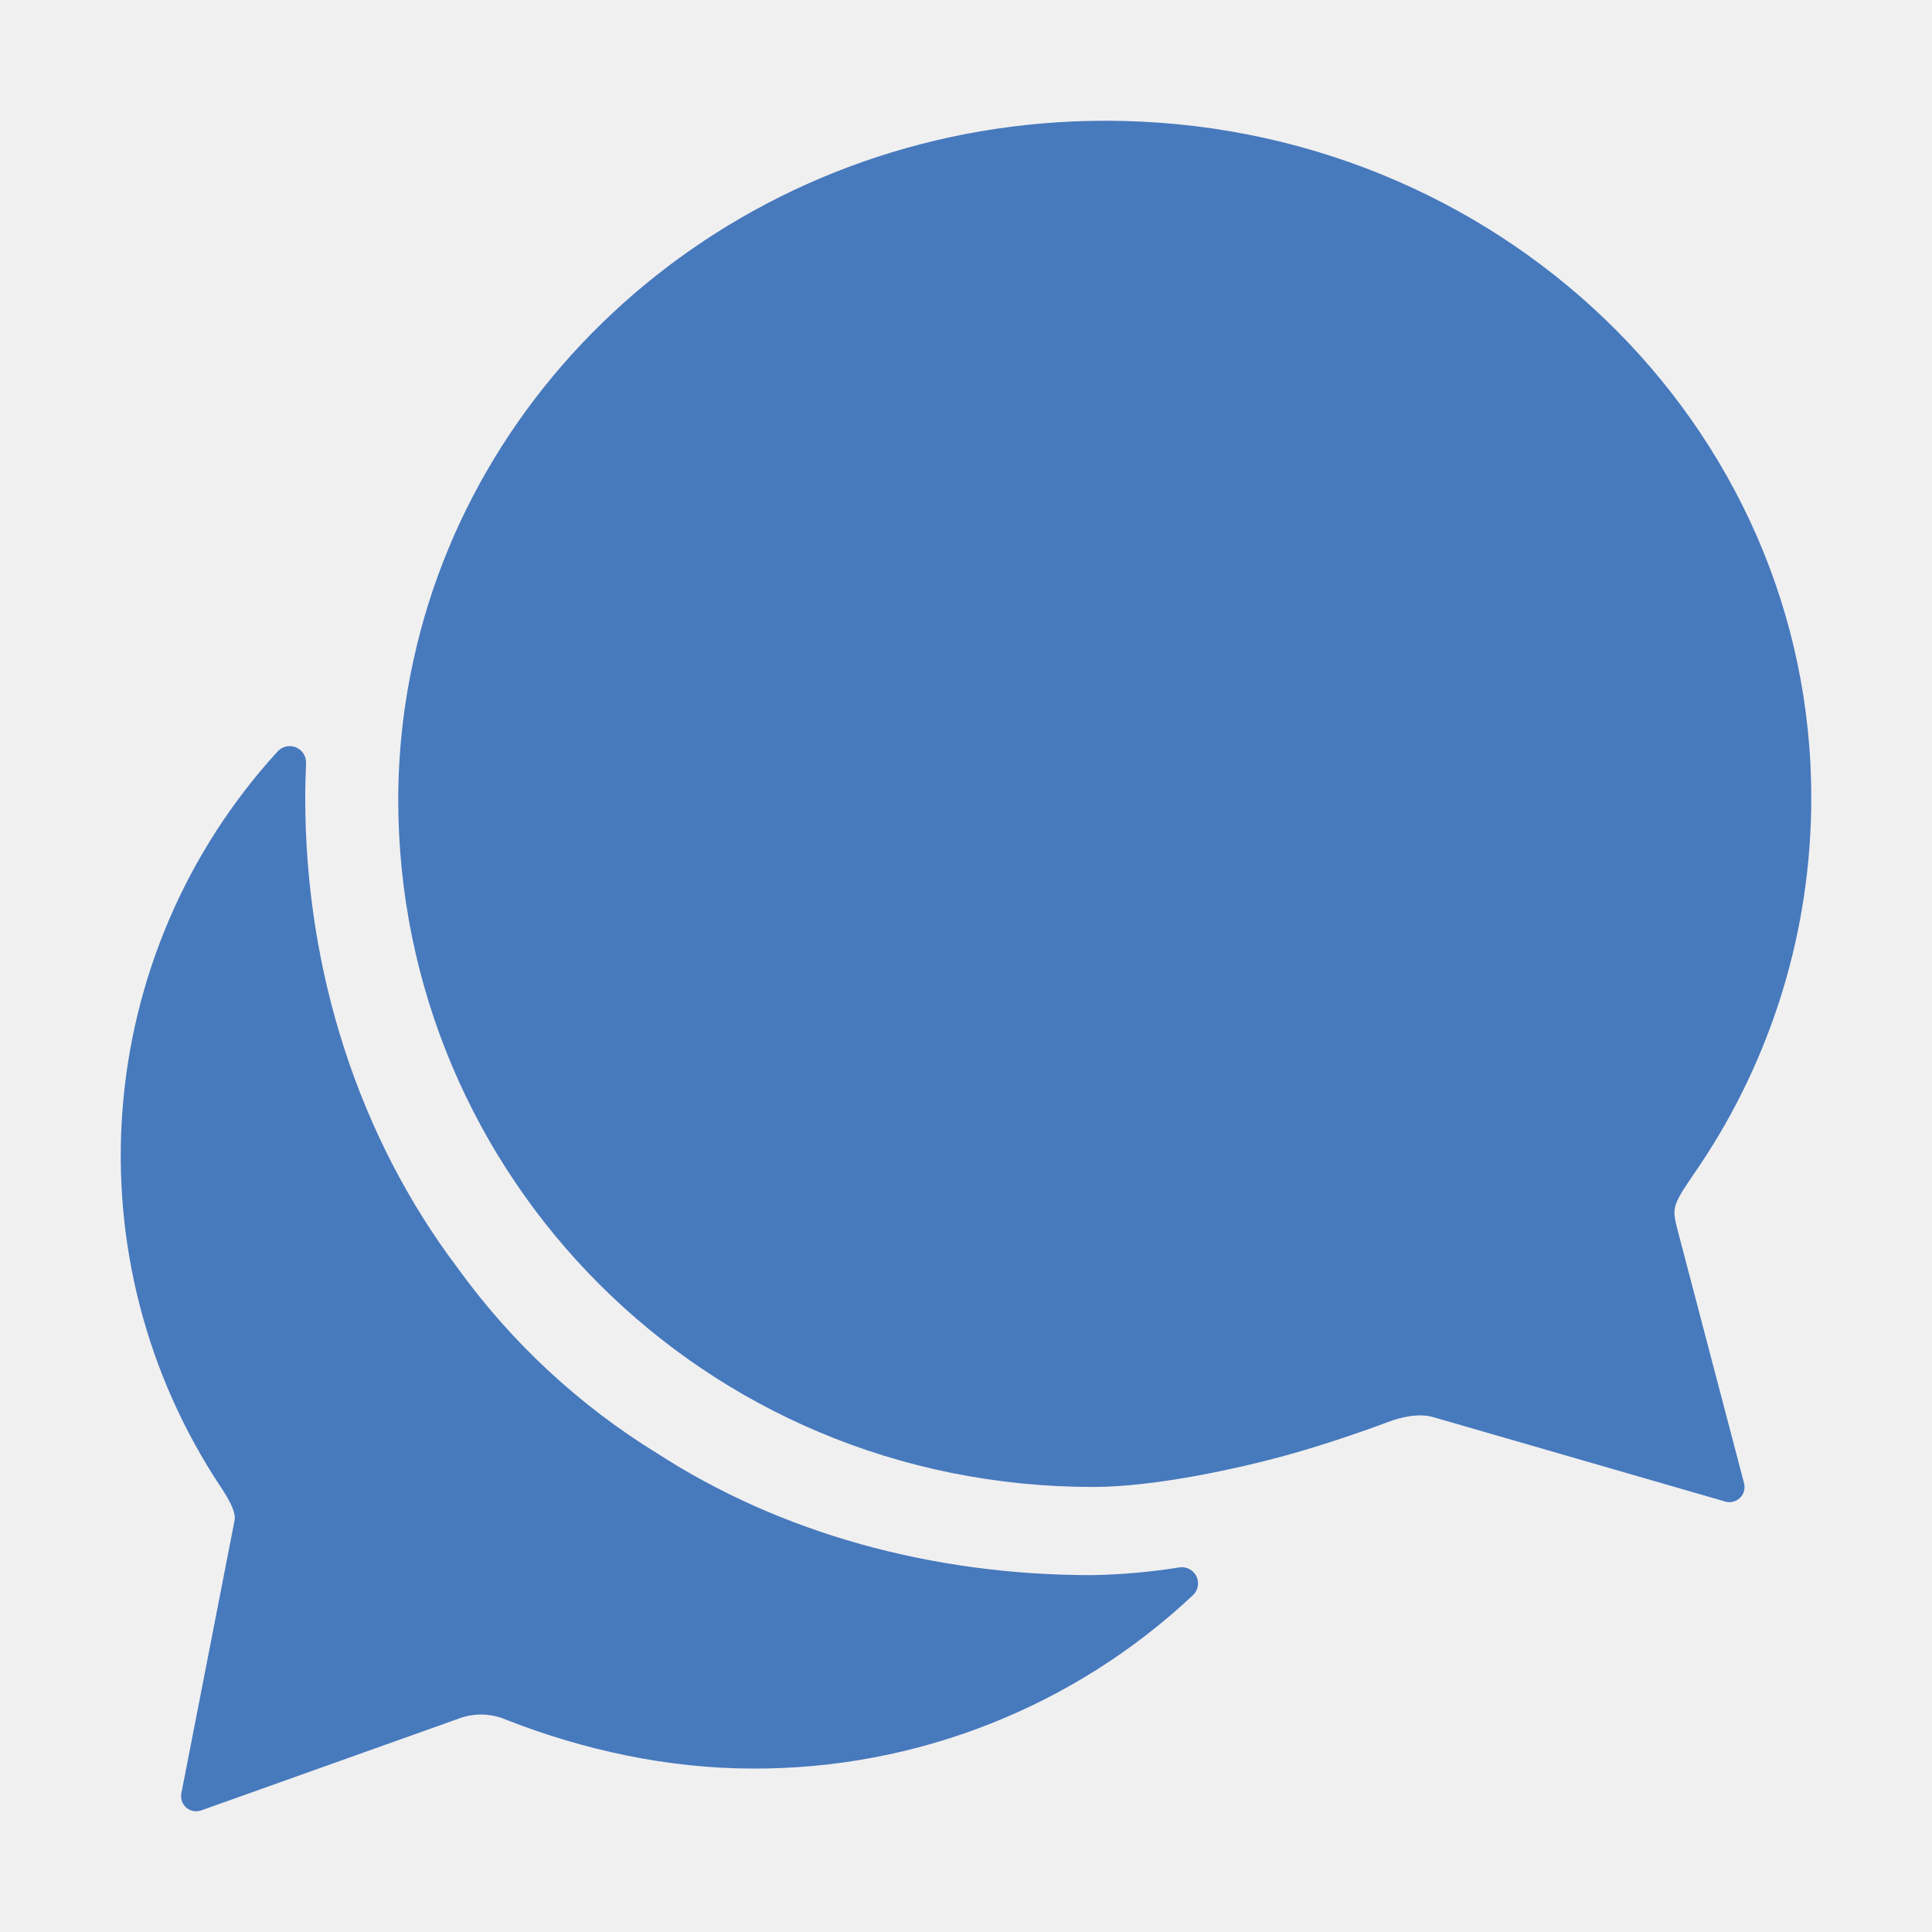
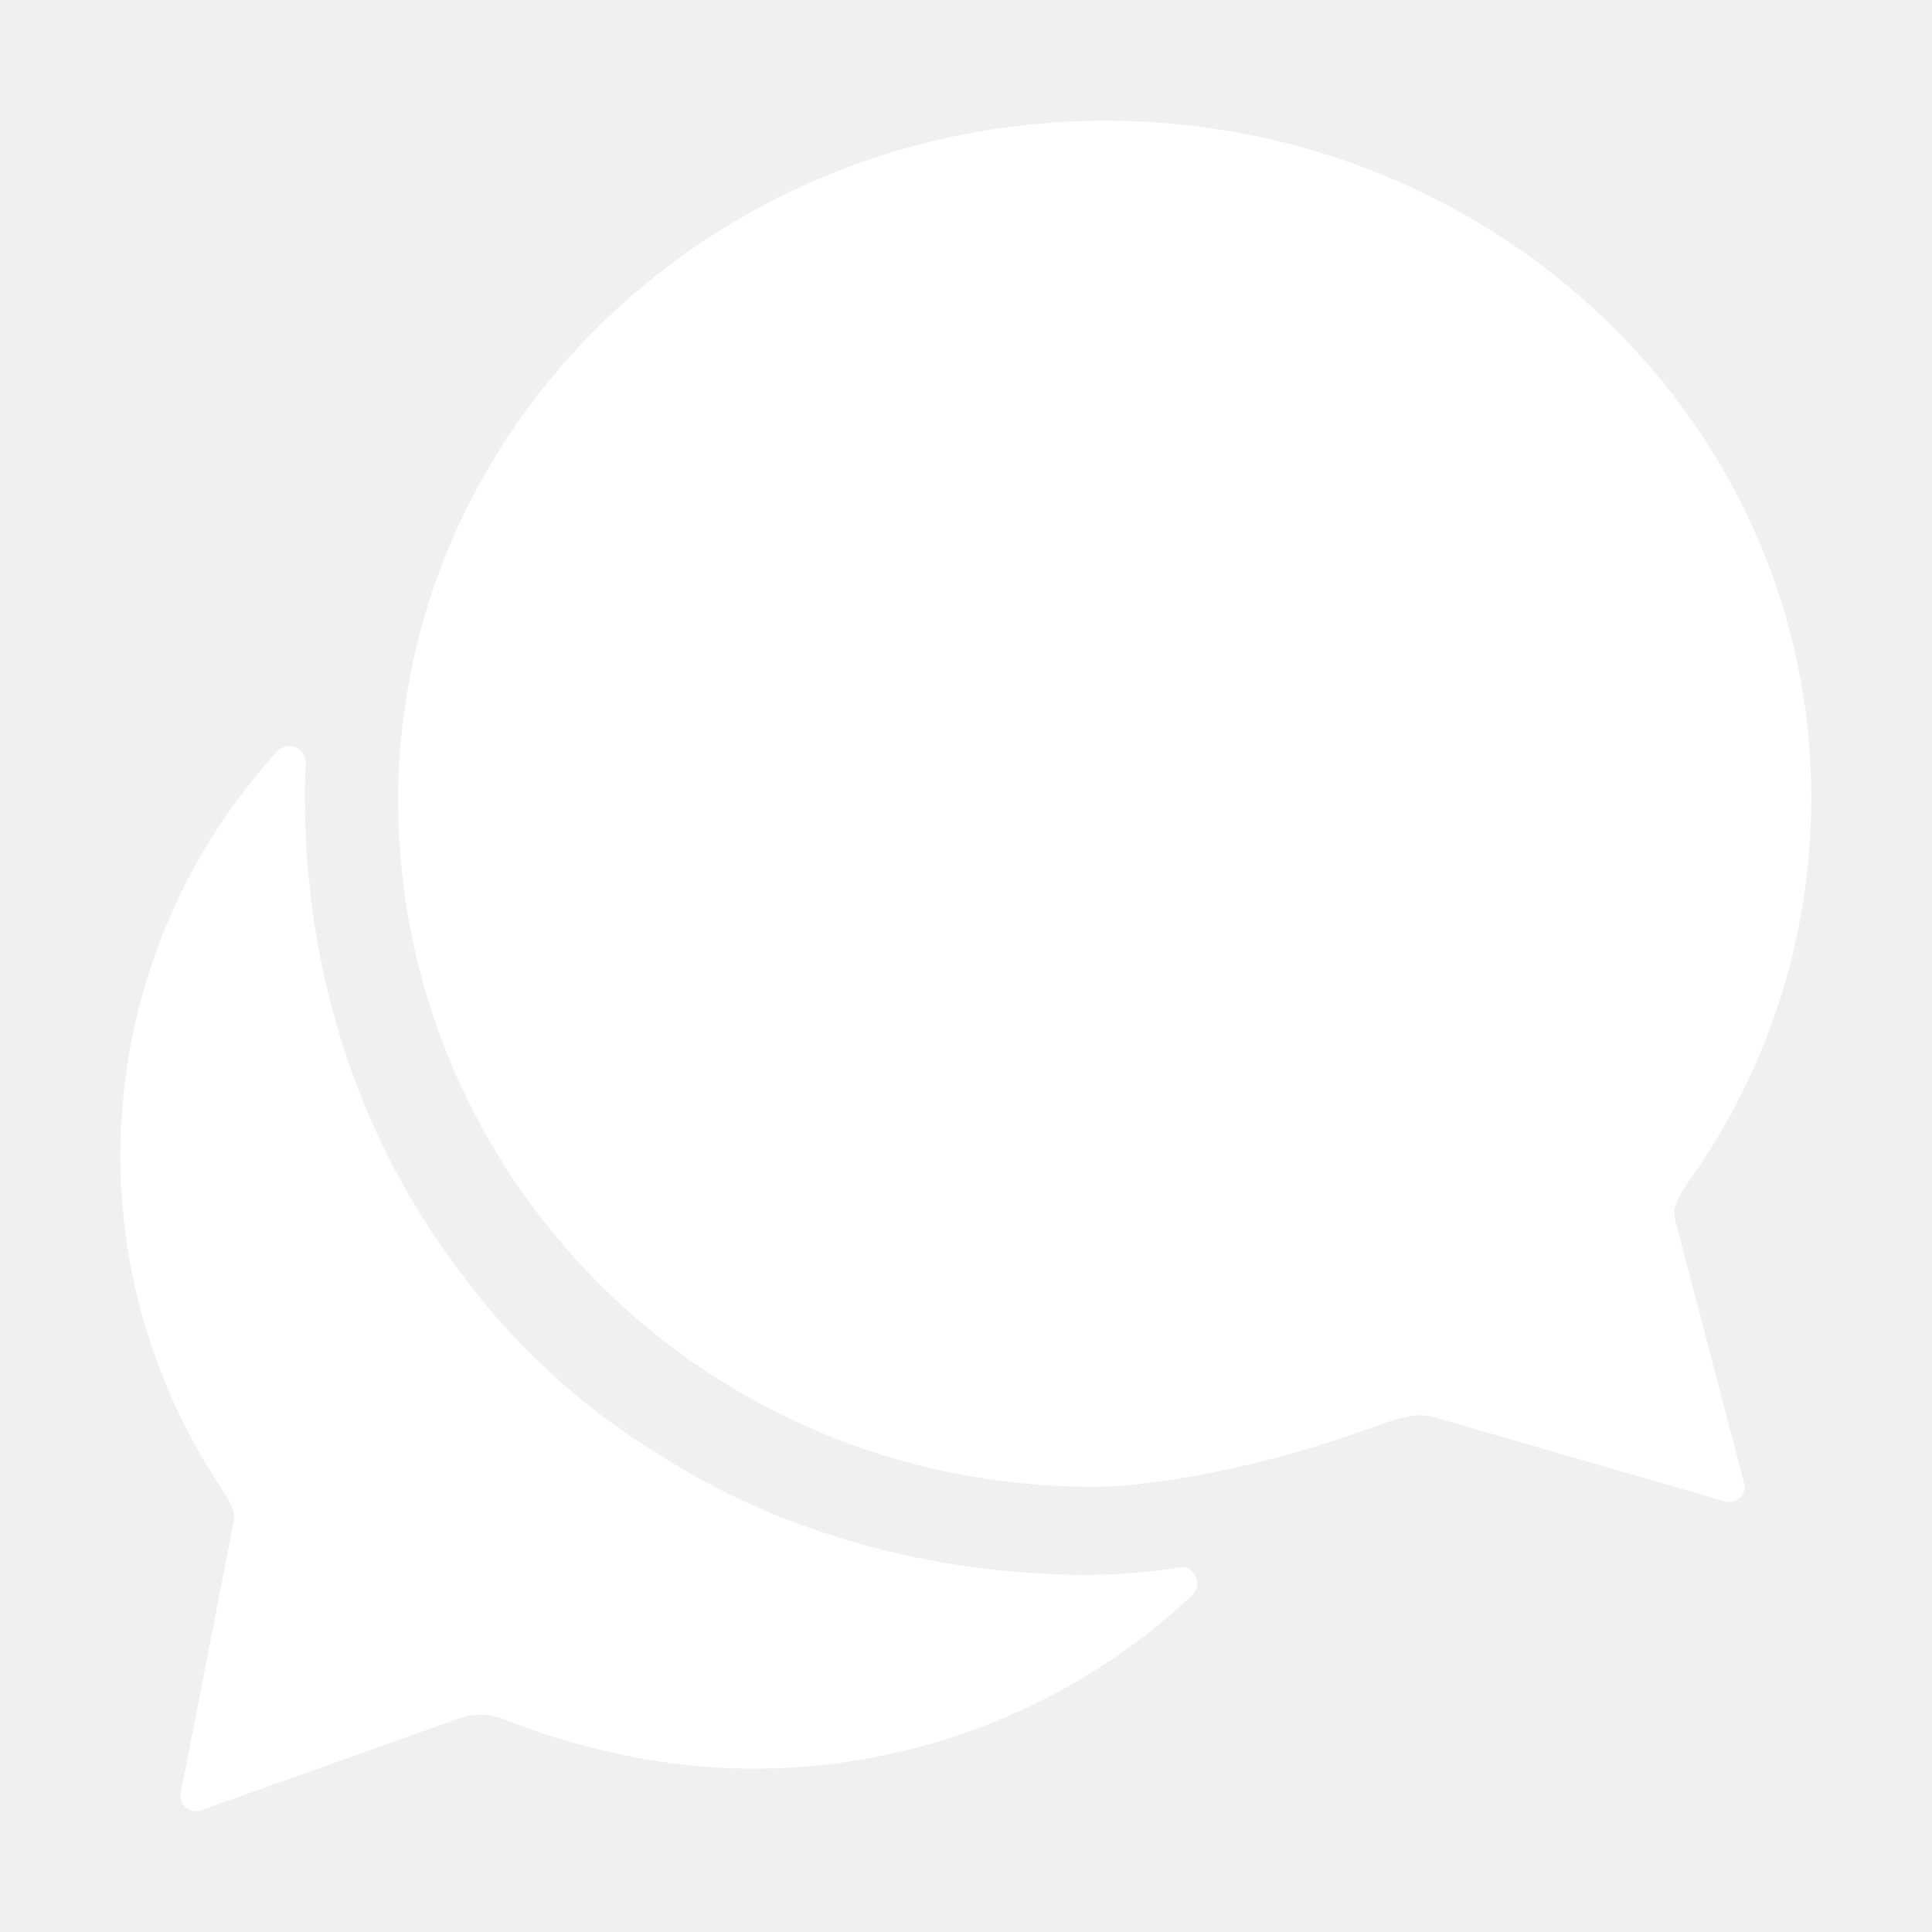
- <svg xmlns="http://www.w3.org/2000/svg" width="512" height="512" viewBox="0 0 512 512">
-   <path d="M448,312.43c.77-1.11,1.51-2.26,2.27-3.34A174.55,174.55,0,0,0,480,211.85C480.32,112.55,396.54,32,292.94,32c-90.36,0-165.74,61.49-183.4,143.12a172.81,172.81,0,0,0-4,36.83c0,99.4,80.56,182.11,184.16,182.11,16.47,0,38.66-4.95,50.83-8.29s24.23-7.75,27.35-8.94,8-2.41,11.89-1.29l77.42,22.38a4,4,0,0,0,5-4.86l-17.72-67.49C443.24,320.57,443.08,319.63,448,312.43Z" style="fill:#4779bd" />
-   <path d="M312.54,415.38a165.32,165.32,0,0,1-23.26,2.05c-42.43,0-82.5-11.2-115-32.2a184.09,184.09,0,0,1-53.09-49.32C95.11,301.34,80.89,257.4,80.89,211.42c0-3.13.11-6.14.22-9.16a4.34,4.34,0,0,0-7.54-3.12A158.76,158.76,0,0,0,58.71,394.38c2.47,3.77,3.87,6.68,3.44,8.62L48.06,475.26a4,4,0,0,0,5.22,4.53l68-24.24a16.85,16.85,0,0,1,12.92.22c20.35,8,42.86,12.92,65.37,12.92a169.45,169.45,0,0,0,116.63-46A4.29,4.29,0,0,0,312.54,415.38Z" style="fill:#4779bd" />
+ <svg xmlns="http://www.w3.org/2000/svg" version="1.1" id="Layer_1" x="0px" y="0px" viewBox="0 0 512 512" style="enable-background:new 0 0 512 512;" xml:space="preserve">
+   <style type="text/css">
+ 	.st0{fill:#FFFFFF;}
+ </style>
+   <path class="st0" d="M448,312.4c0.8-1.1,1.5-2.3,2.3-3.3c19.3-28.7,29.7-62.6,29.7-97.2C480.3,112.5,396.5,32,292.9,32  c-90.4,0-165.7,61.5-183.4,143.1c-2.6,12.1-4,24.4-4,36.8c0,99.4,80.6,182.1,184.2,182.1c16.5,0,38.7-5,50.8-8.3s24.2-7.8,27.4-8.9  s8-2.4,11.9-1.3l77.4,22.4c2.1,0.6,4.3-0.6,5-2.7c0.2-0.7,0.2-1.4,0-2.2l-17.7-67.5C443.2,320.6,443.1,319.6,448,312.4z" />
+   <path class="st0" d="M312.5,415.4c-7.7,1.2-15.5,1.9-23.3,2c-42.4,0-82.5-11.2-115-32.2c-20.8-12.8-38.8-29.5-53.1-49.3  c-26.1-34.6-40.3-78.5-40.3-124.5c0-3.1,0.1-6.1,0.2-9.2c0.1-2.4-1.7-4.4-4.1-4.5c-1.3-0.1-2.5,0.5-3.4,1.4  c-49.3,53.9-55.4,134.5-14.9,195.2c2.5,3.8,3.9,6.7,3.4,8.6l-14.1,72.3c-0.4,2.2,1,4.3,3.2,4.7c0.7,0.1,1.4,0.1,2-0.1l68-24.2  c4.2-1.6,8.8-1.6,12.9,0.2c20.4,8,42.9,12.9,65.4,12.9c43.3,0.1,85.1-16.3,116.6-46c1.7-1.7,1.7-4.4,0.1-6.1  C315.3,415.6,313.9,415.2,312.5,415.4z" />
</svg>
